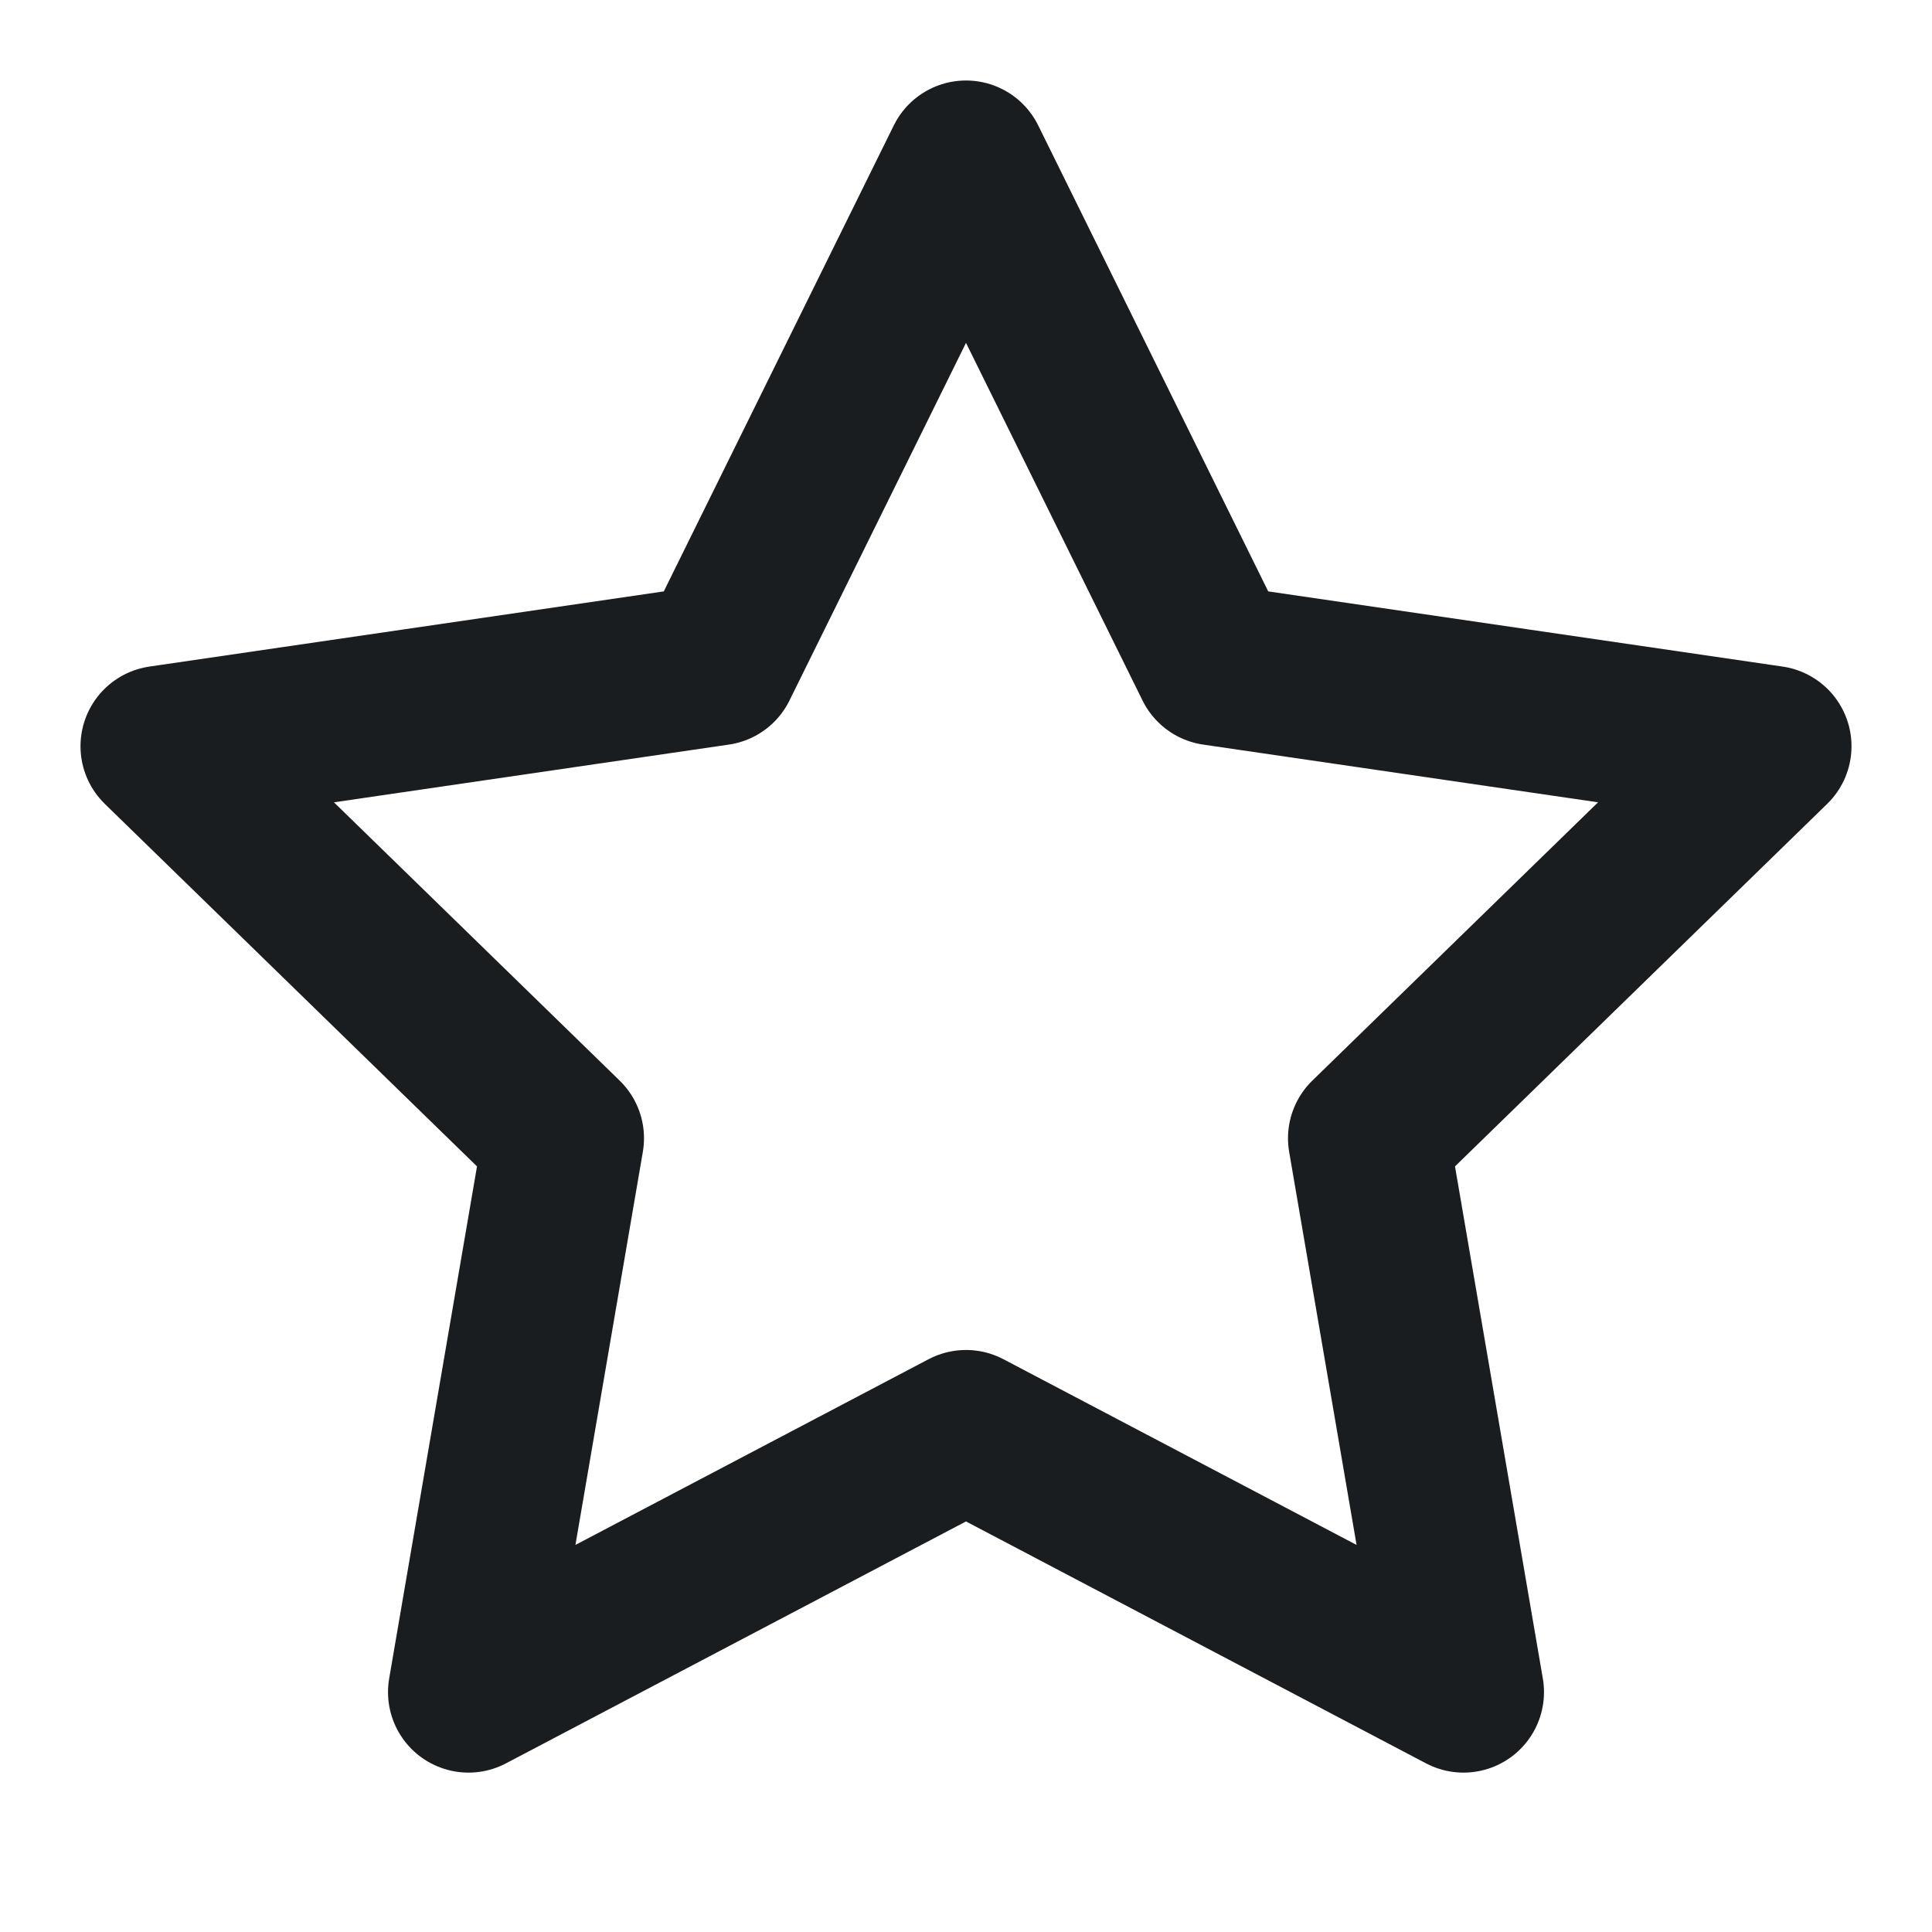
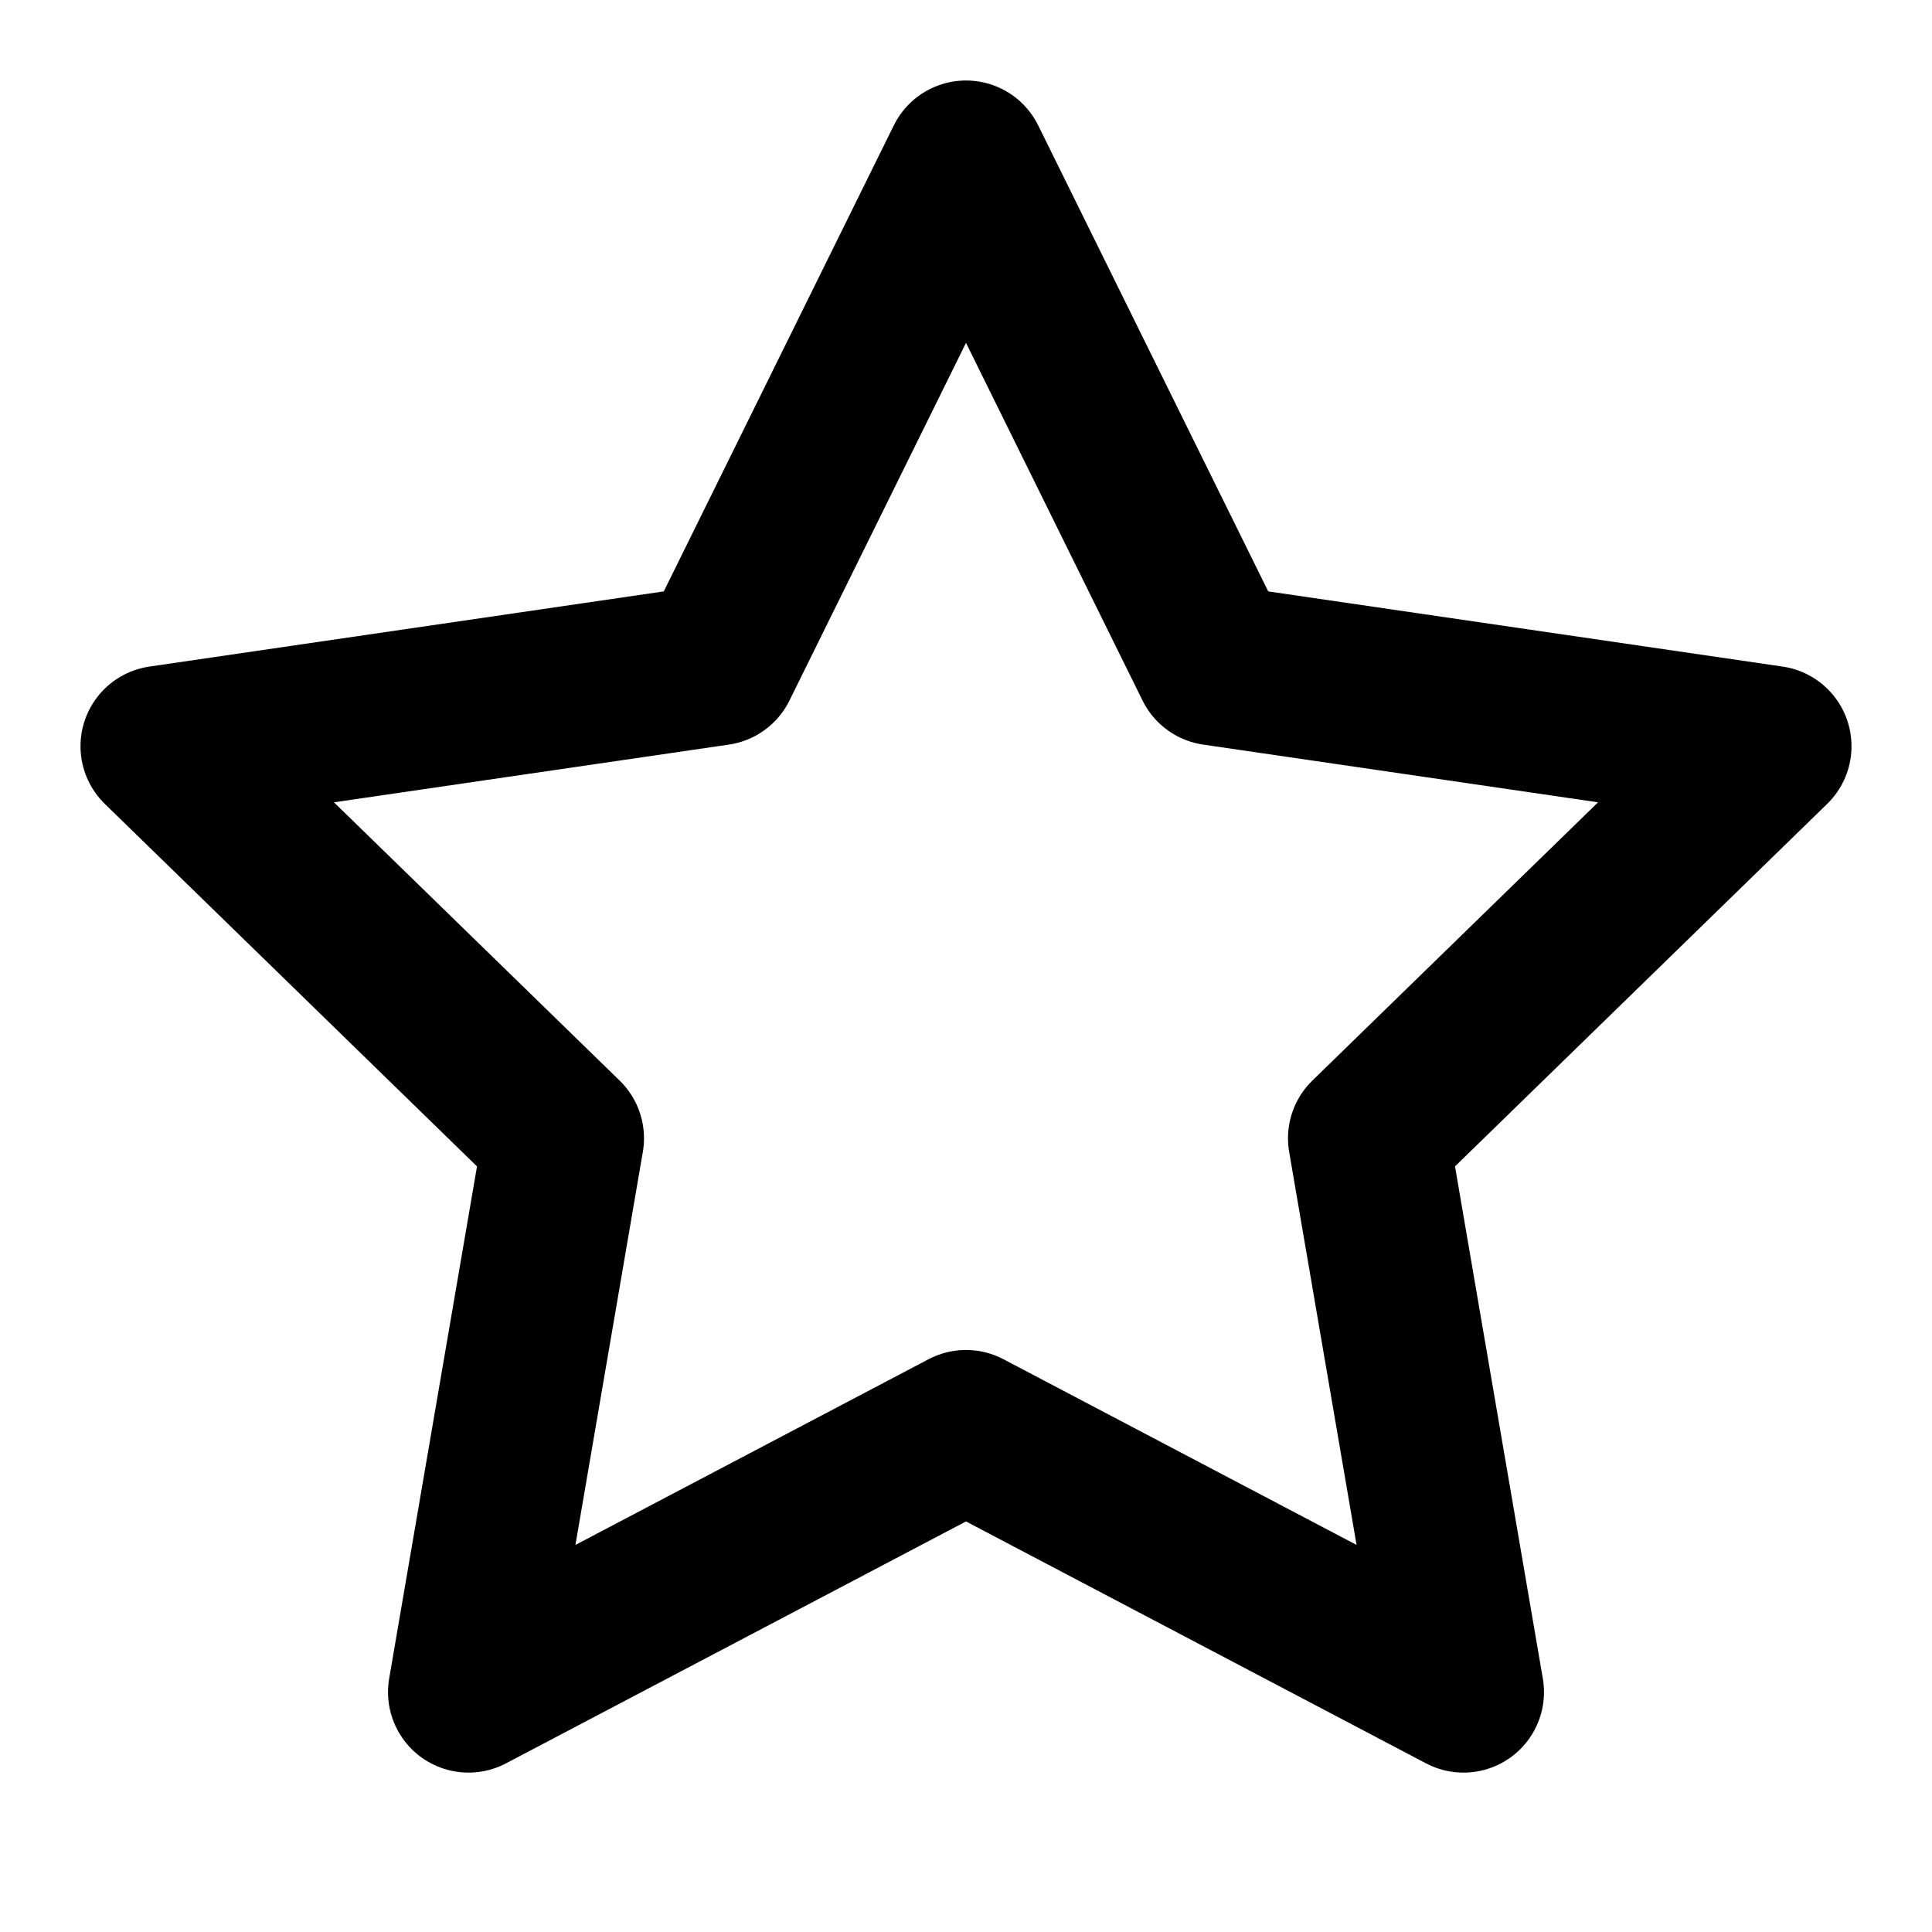
<svg xmlns="http://www.w3.org/2000/svg" width="24" height="24" viewBox="0 0 24 24" fill="none">
-   <path d="M12 2L15.09 8.26L22 9.27L17 14.14L18.18 21.02L12 17.77L5.82 21.02L7 14.14L2 9.27L8.91 8.26L12 2Z" stroke="#1A1D1F" stroke-width="2" stroke-linecap="round" stroke-linejoin="round" />
+   <path d="M12 2L15.09 8.26L22 9.27L17 14.14L18.18 21.02L12 17.77L5.82 21.02L7 14.14L2 9.27L8.91 8.26L12 2Z" stroke="currentColor" stroke-width="2" stroke-linecap="round" stroke-linejoin="round" />
</svg>
